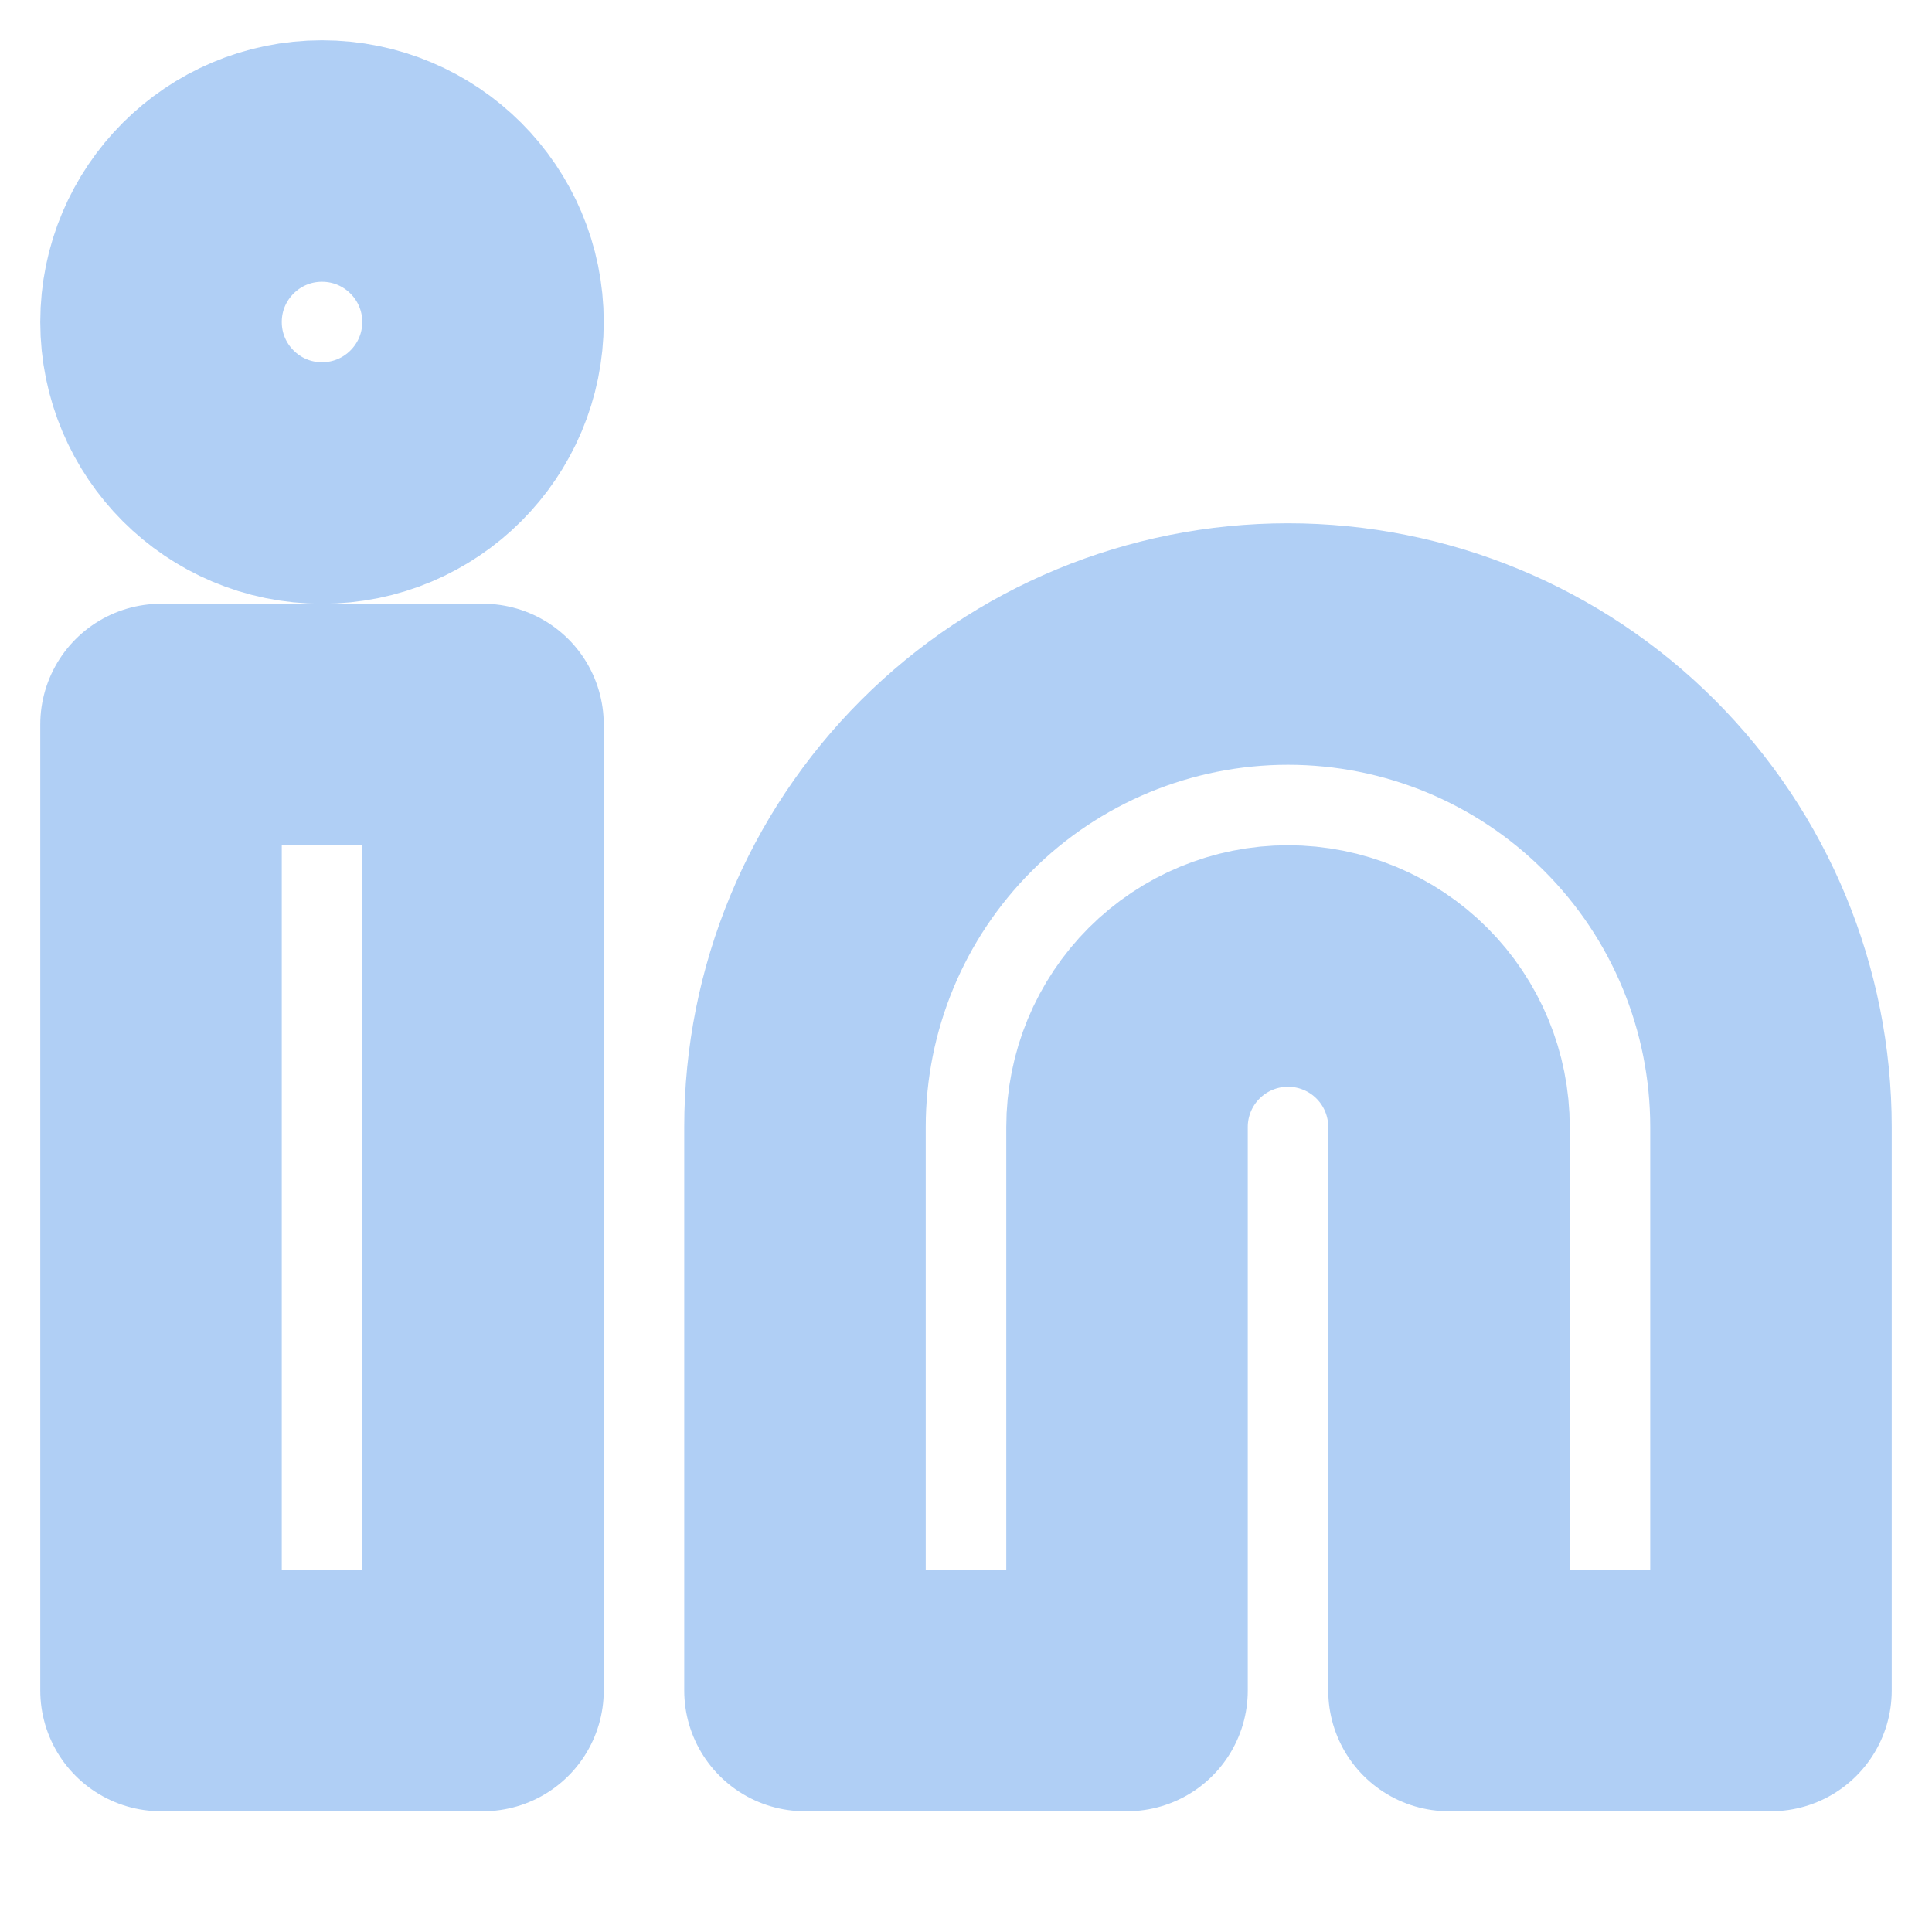
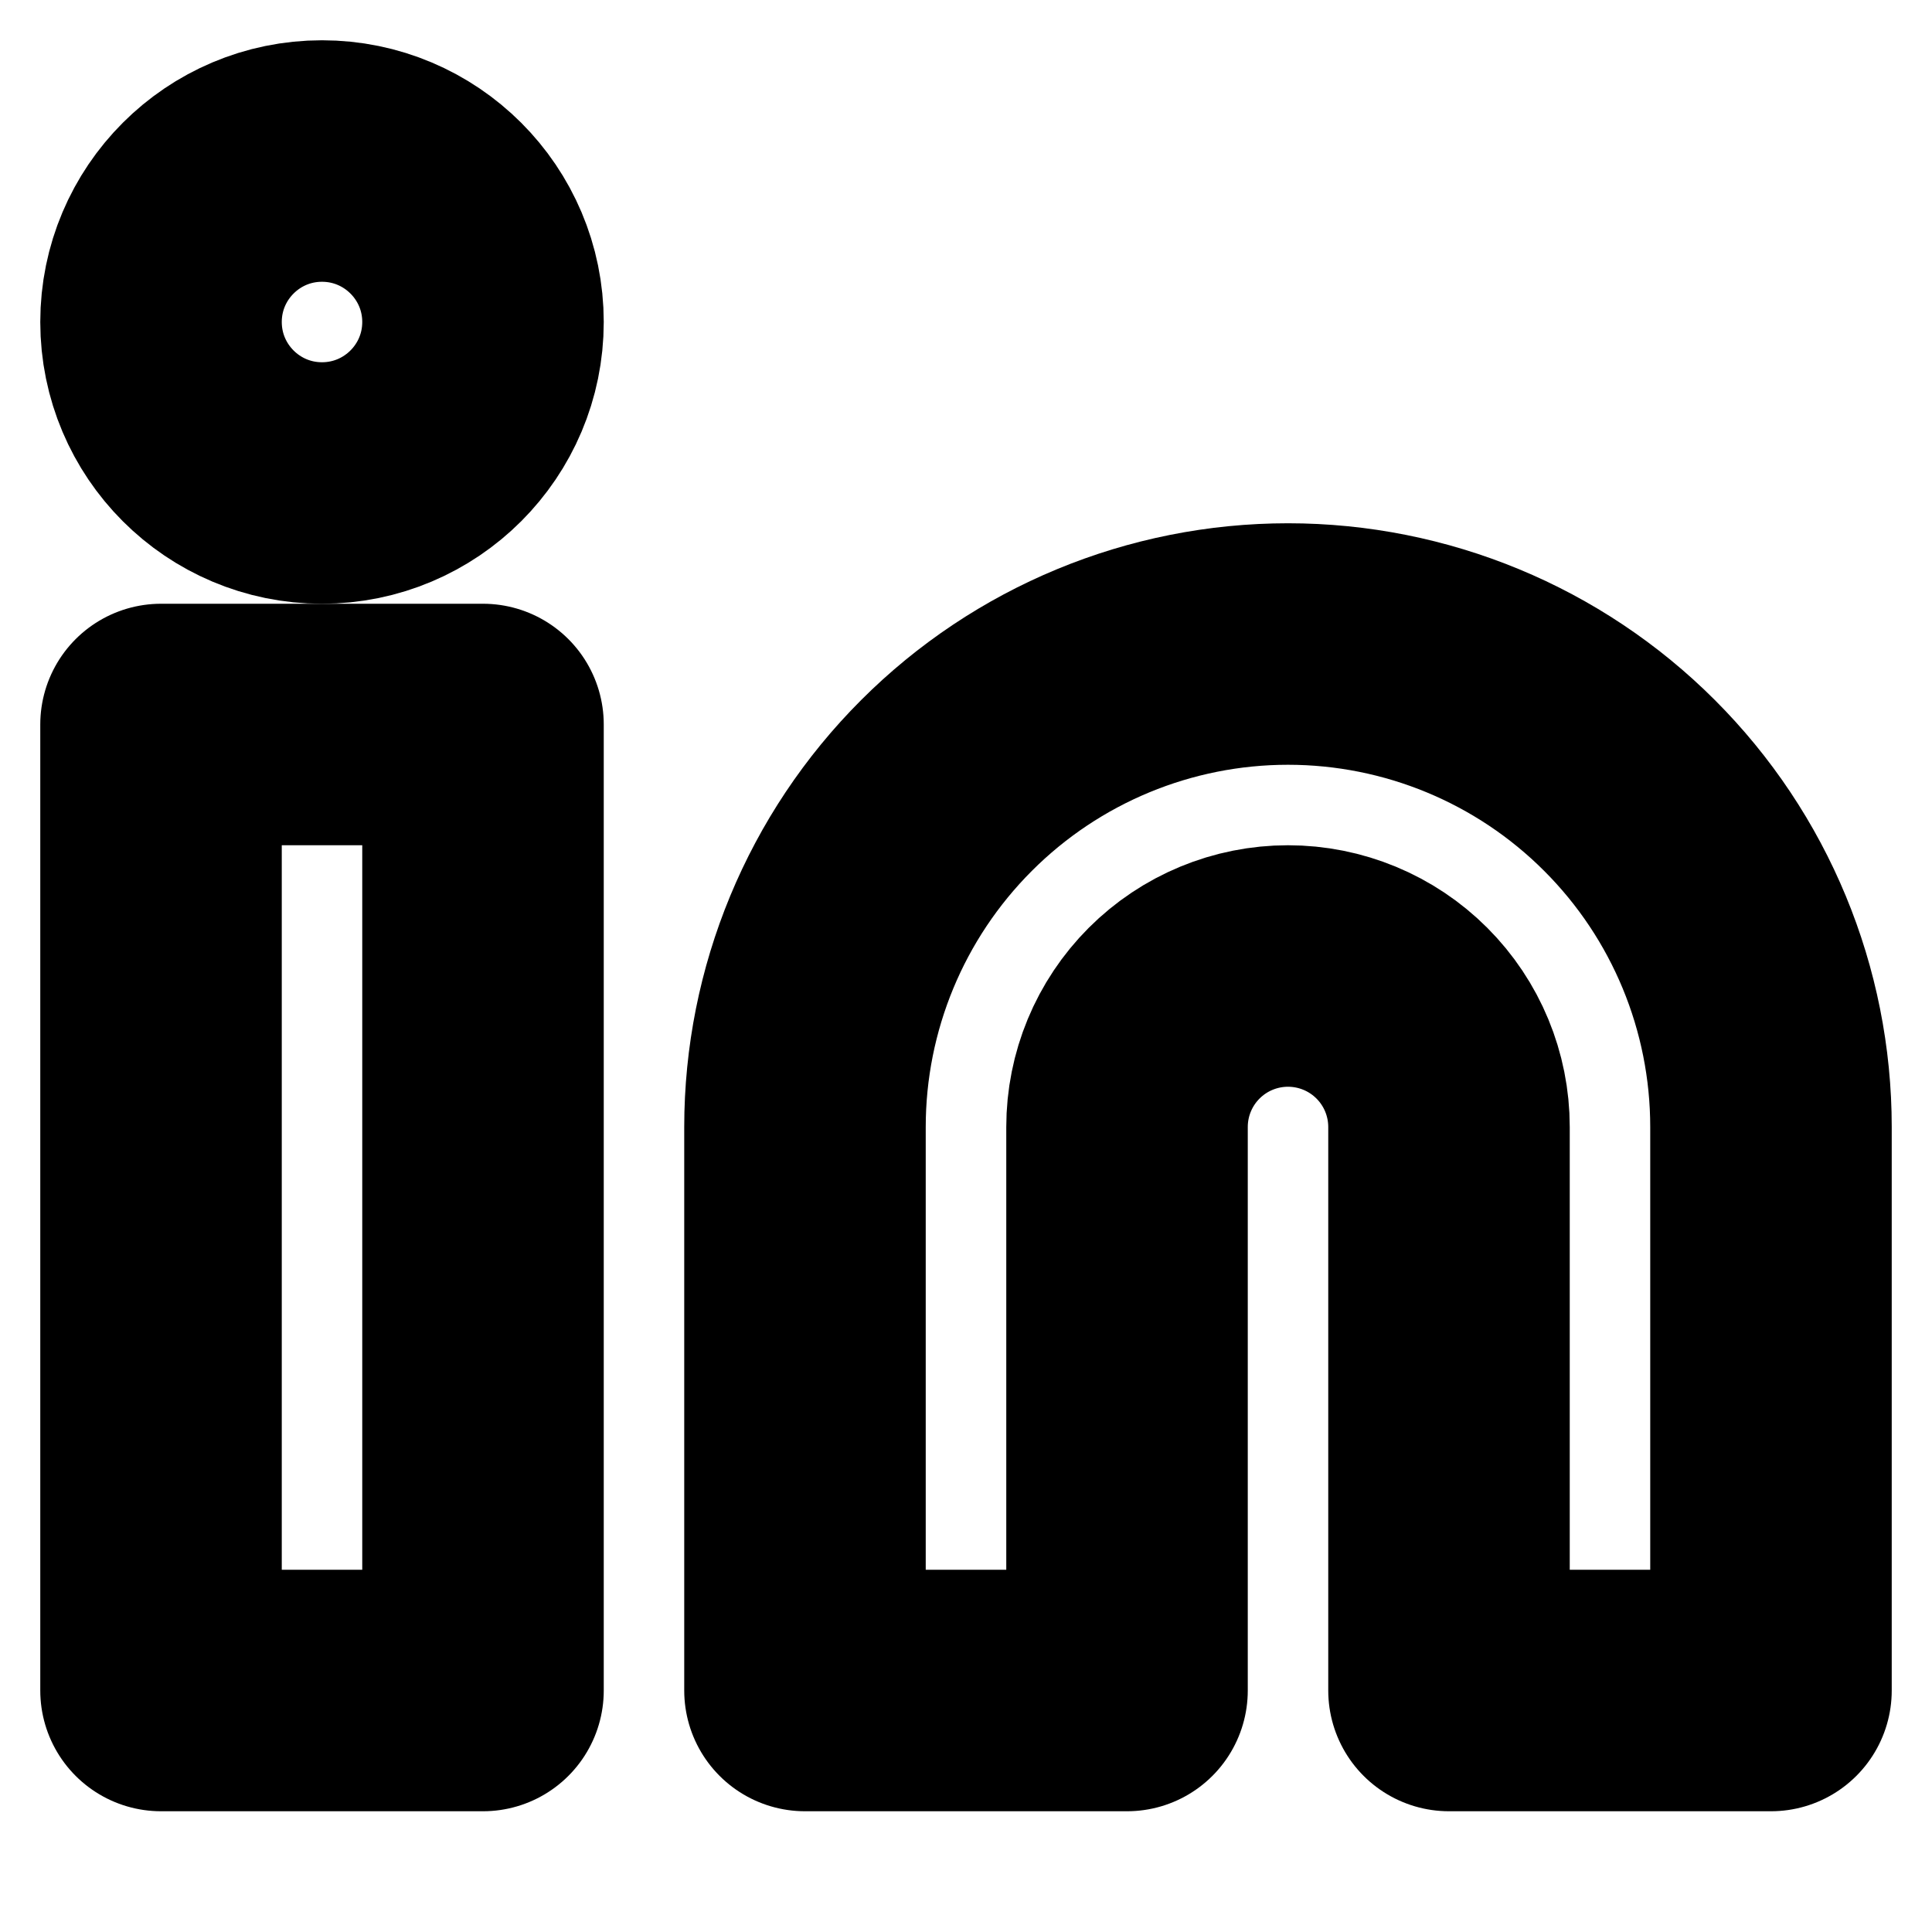
<svg xmlns="http://www.w3.org/2000/svg" width="32" height="32" viewBox="0 0 32 32" fill="none">
-   <path d="M21.333 10.667C23.455 10.667 25.49 11.509 26.99 13.01C28.491 14.51 29.333 16.545 29.333 18.667V28H24V18.667C24 17.959 23.719 17.281 23.219 16.781C22.719 16.281 22.041 16 21.333 16C20.626 16 19.948 16.281 19.448 16.781C18.948 17.281 18.667 17.959 18.667 18.667V28H13.333V18.667C13.333 16.545 14.176 14.51 15.677 13.01C17.177 11.509 19.212 10.667 21.333 10.667Z" stroke="#B0CFF5" stroke-width="4" stroke-linecap="round" stroke-linejoin="round" />
-   <path d="M8 12H2.667V28H8V12Z" stroke="#B0CFF5" stroke-width="4" stroke-linecap="round" stroke-linejoin="round" />
-   <path d="M5.333 8C6.806 8 8 6.806 8 5.333C8 3.861 6.806 2.667 5.333 2.667C3.861 2.667 2.667 3.861 2.667 5.333C2.667 6.806 3.861 8 5.333 8Z" stroke="#B0CFF5" stroke-width="4" stroke-linecap="round" stroke-linejoin="round" />
+   <path d="M21.333 10.667C23.455 10.667 25.49 11.509 26.99 13.01C28.491 14.51 29.333 16.545 29.333 18.667V28H24V18.667C24 17.959 23.719 17.281 23.219 16.781C22.719 16.281 22.041 16 21.333 16C20.626 16 19.948 16.281 19.448 16.781C18.948 17.281 18.667 17.959 18.667 18.667V28H13.333V18.667C13.333 16.545 14.176 14.51 15.677 13.01C17.177 11.509 19.212 10.667 21.333 10.667Z" stroke="currentColor" stroke-width="4" stroke-linecap="round" stroke-linejoin="round" />
+   <path d="M8 12H2.667V28H8V12Z" stroke="currentColor" stroke-width="4" stroke-linecap="round" stroke-linejoin="round" />
+   <path d="M5.333 8C6.806 8 8 6.806 8 5.333C8 3.861 6.806 2.667 5.333 2.667C3.861 2.667 2.667 3.861 2.667 5.333C2.667 6.806 3.861 8 5.333 8Z" stroke="currentColor" stroke-width="4" stroke-linecap="round" stroke-linejoin="round" />
</svg>
